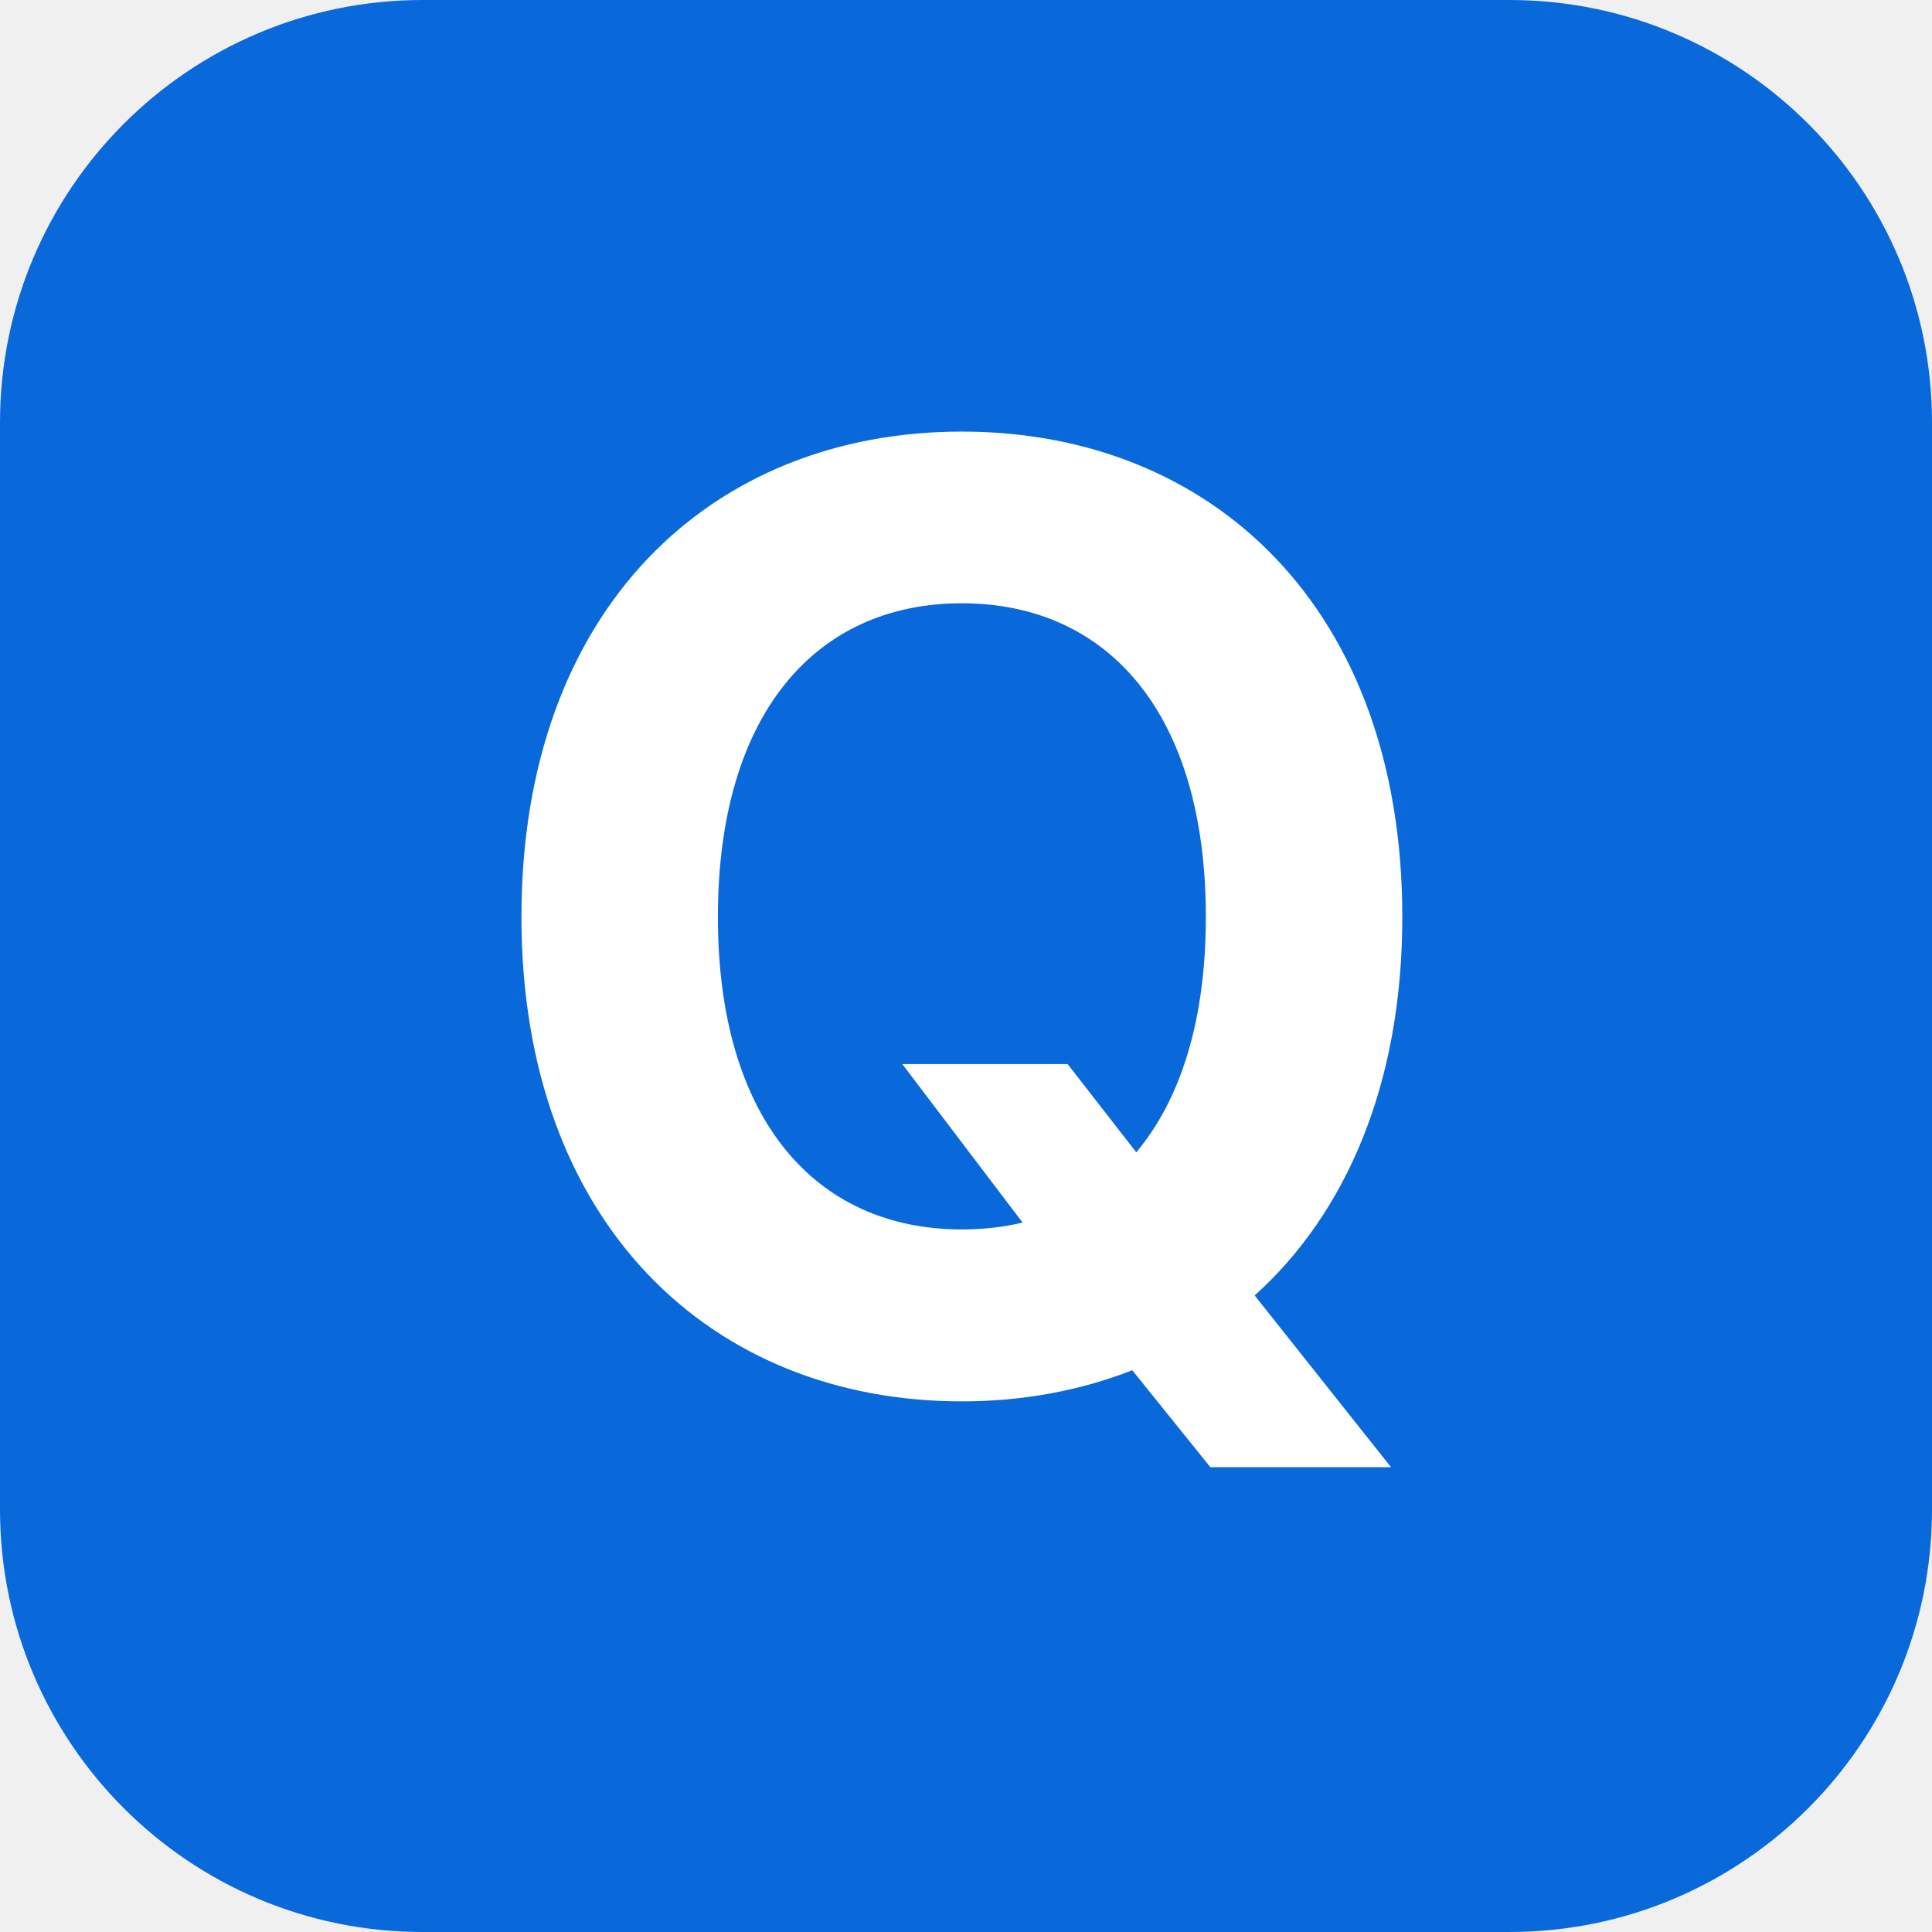
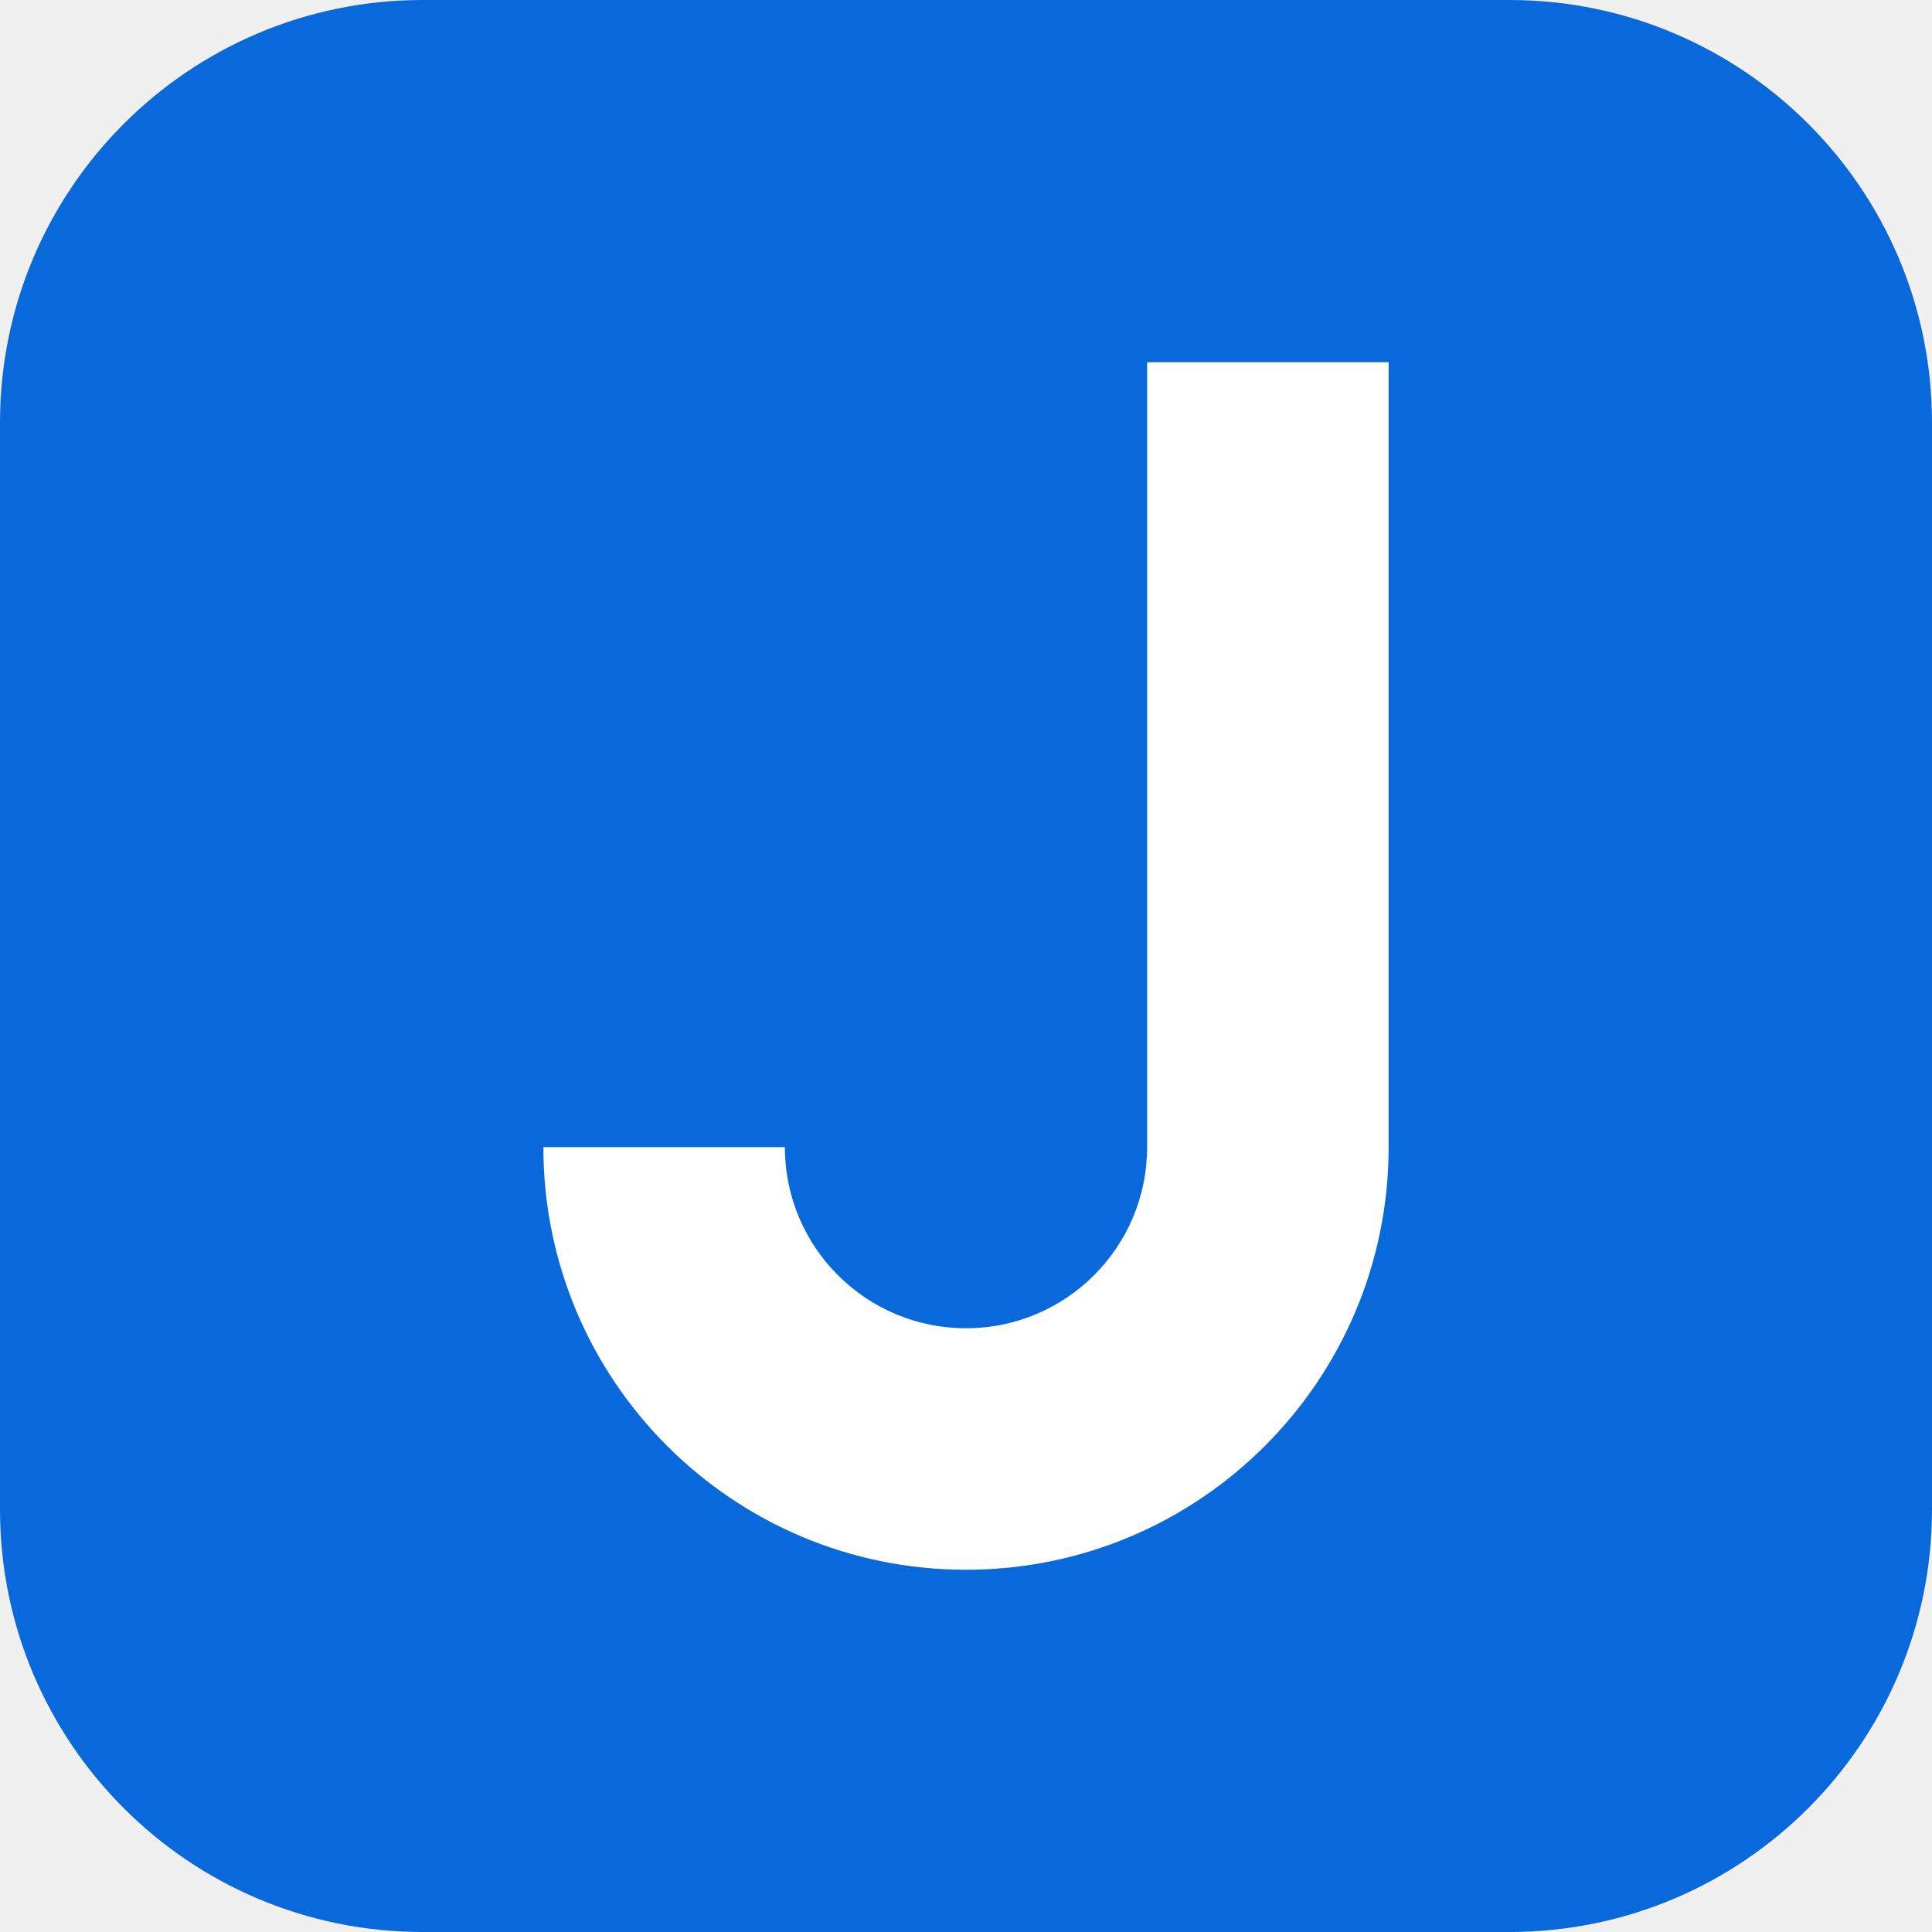
<svg xmlns="http://www.w3.org/2000/svg" viewBox="0 0 128 128">
  <rect x="0" y="0" width="128" height="128" rx="28" fill="#0969da" />
-   <text x="64" y="92" font-family="-apple-system, BlinkMacSystemFont, 'Segoe UI', system-ui, sans-serif" font-weight="700" font-size="86" text-anchor="middle" fill="#ffffff">Q</text>
+   <path d="M 92 24 L 92 76 A 28 28 0 0 1 36 76 L 52 76 A 12 12 0 0 0 76 76 L 76 24 Z" fill="#ffffff" />
</svg>
